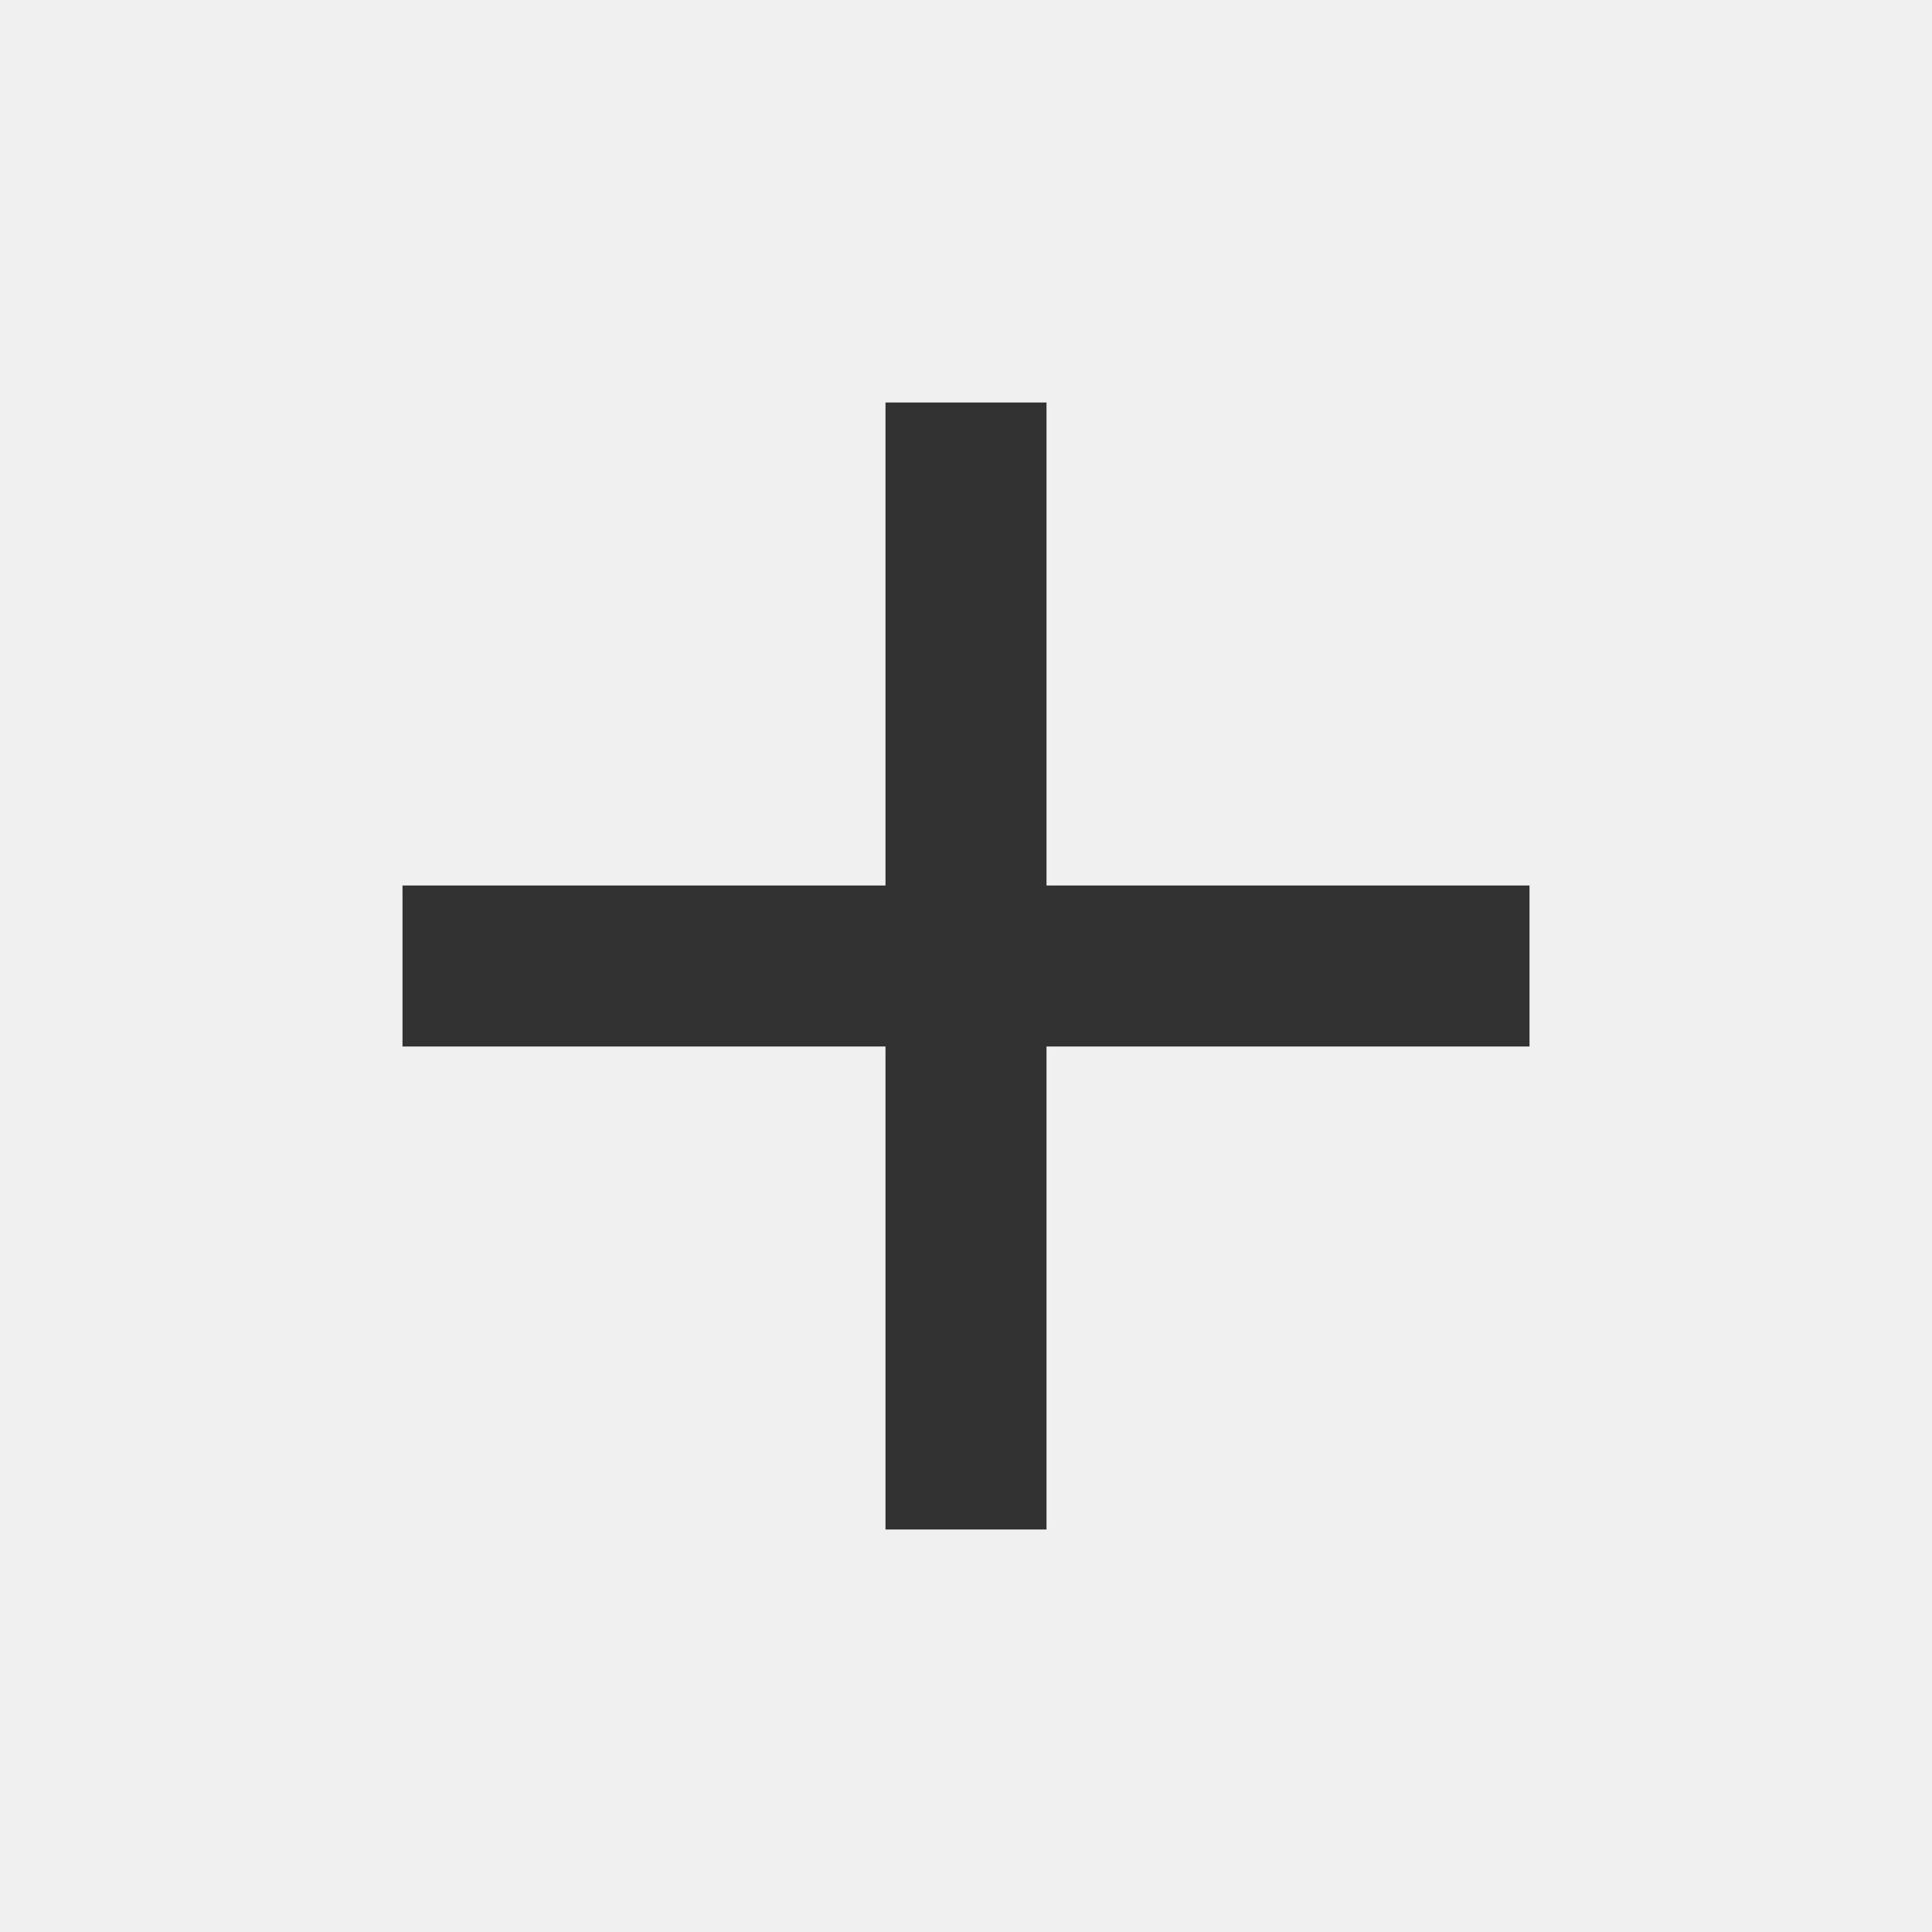
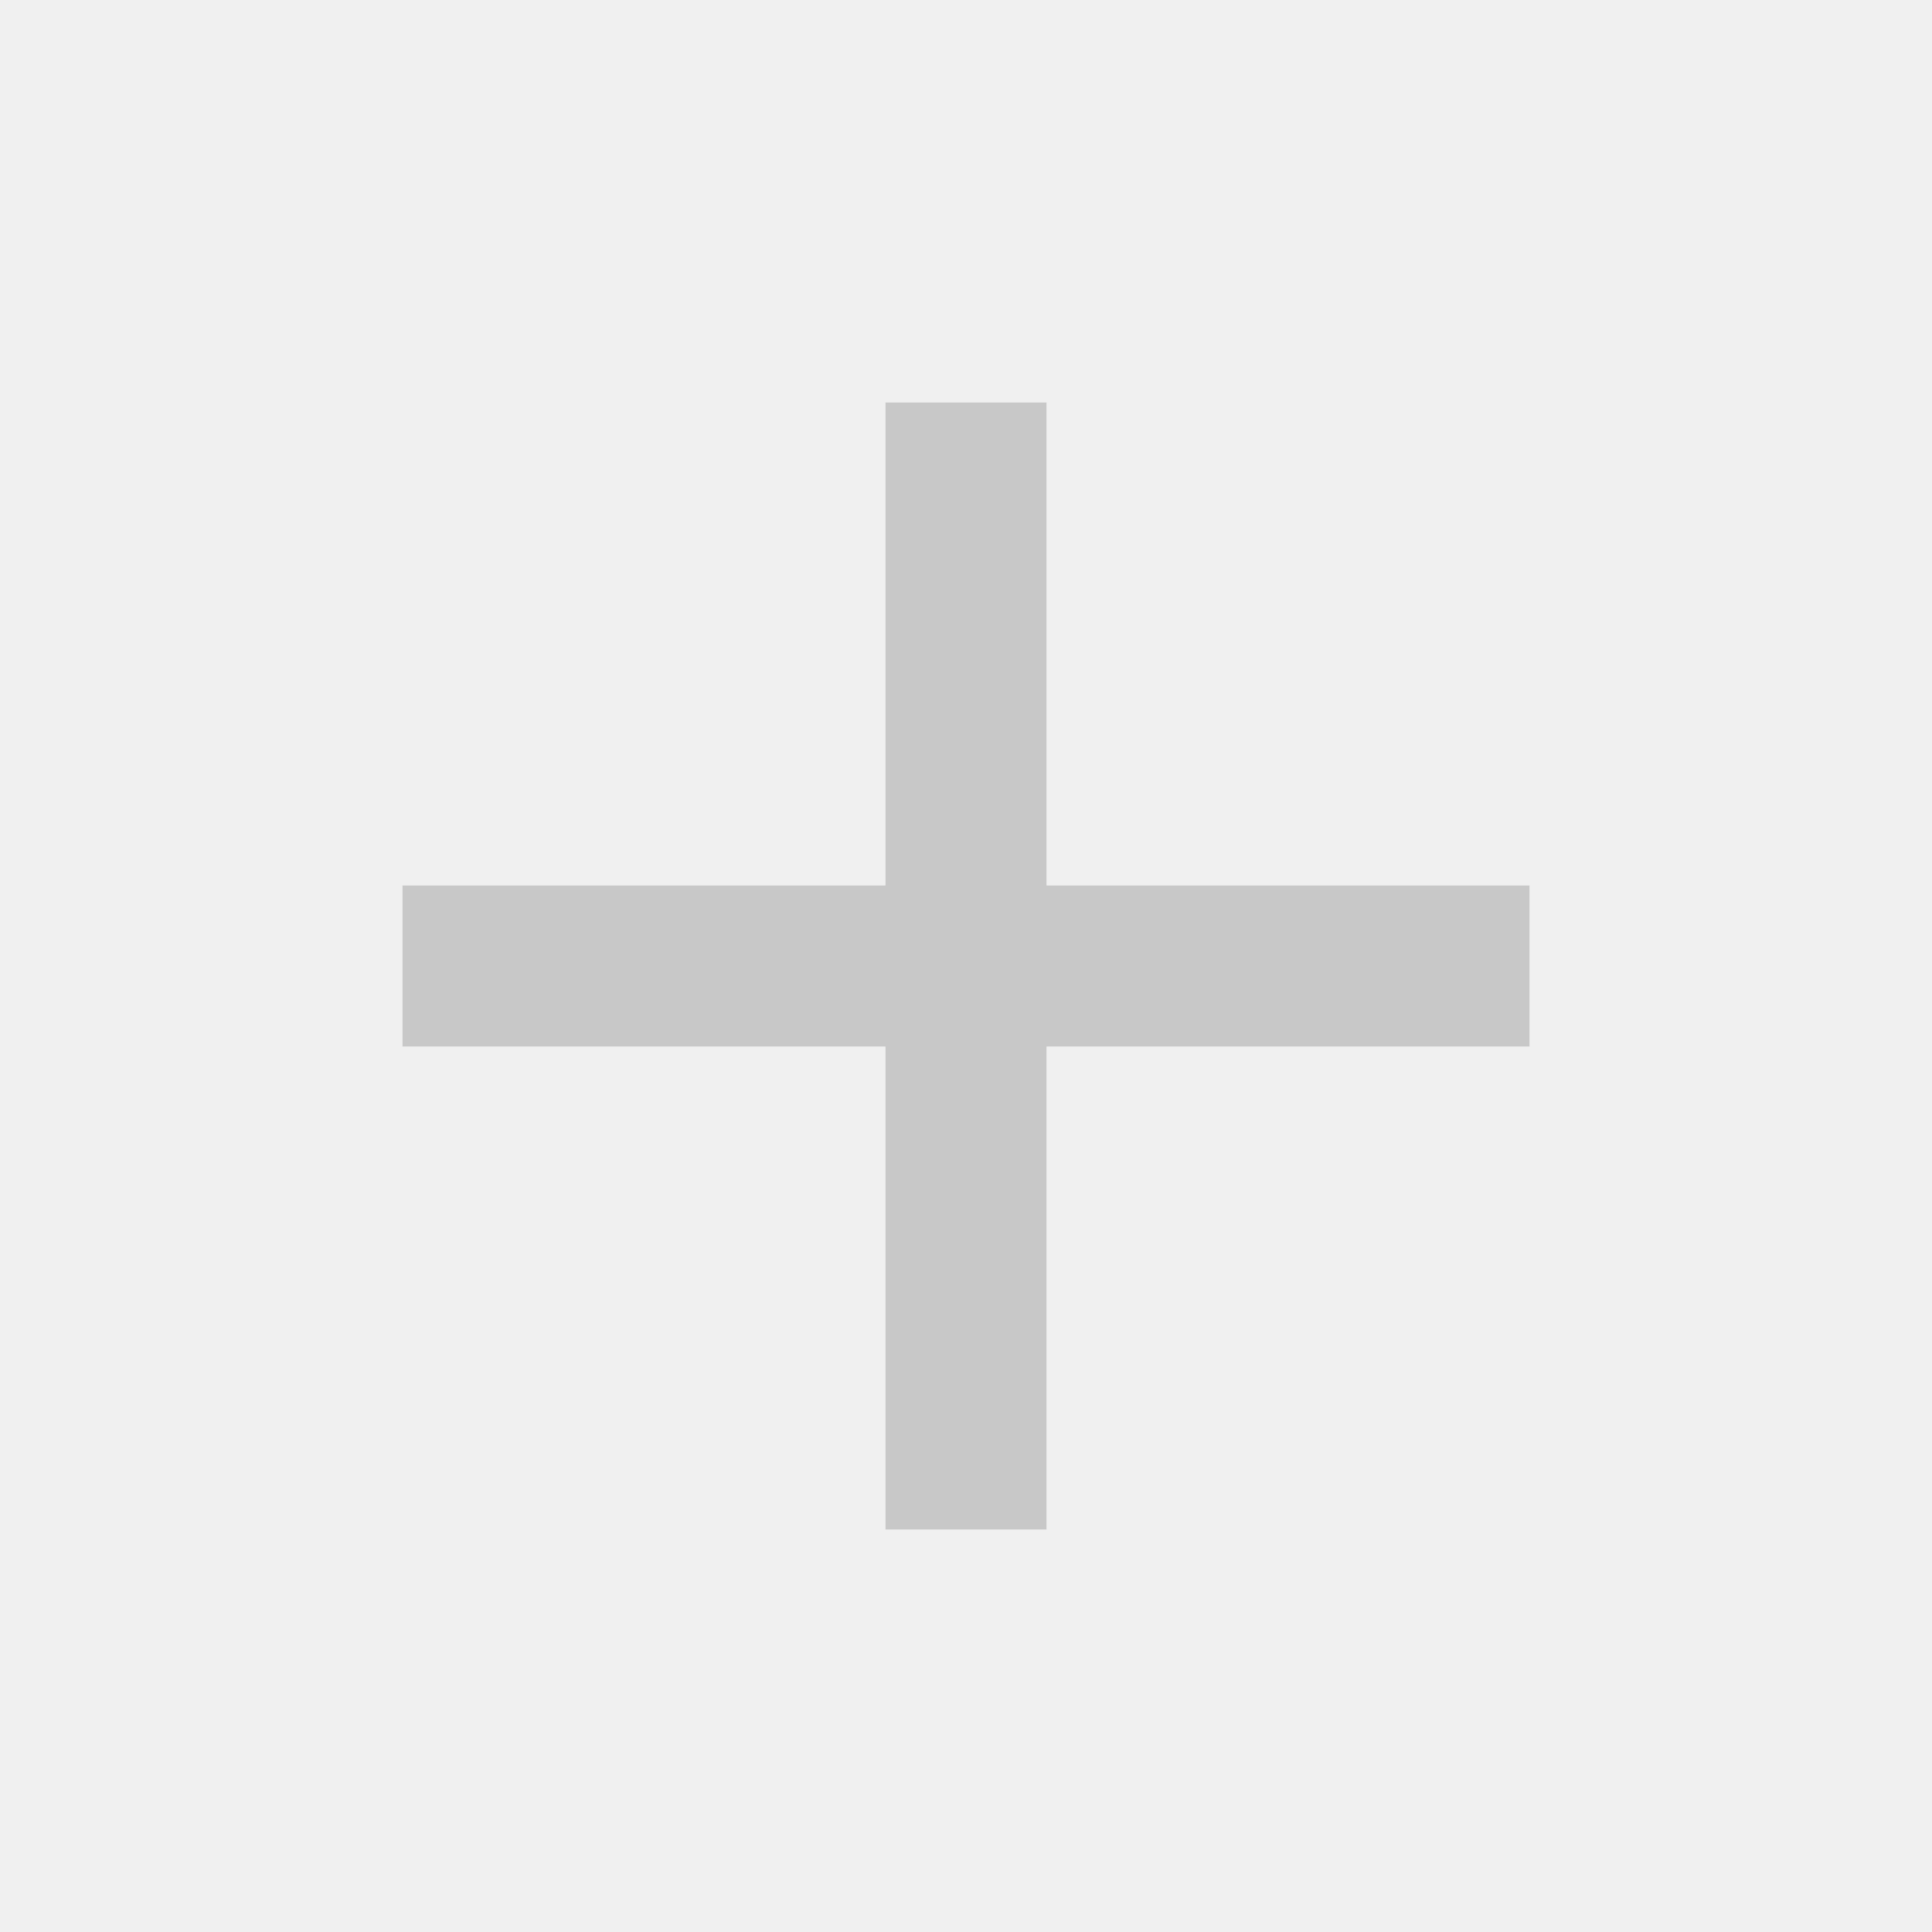
<svg xmlns="http://www.w3.org/2000/svg" width="24" height="24" viewBox="0 0 24 24" fill="none">
  <g clip-path="url(#clip0_6_8865)">
-     <path d="M19 13H13V19H11V13H5V11H11V5H13V11H19V13Z" fill="#323232" />
+     <path d="M19 13H13V19H11V13H5V11H11V5H13V11H19V13Z" fill="#c8c8c8" />
  </g>
  <defs>
    <clipPath id="clip0_6_8865">
      <rect width="24" height="24" fill="white" />
    </clipPath>
  </defs>
</svg>
